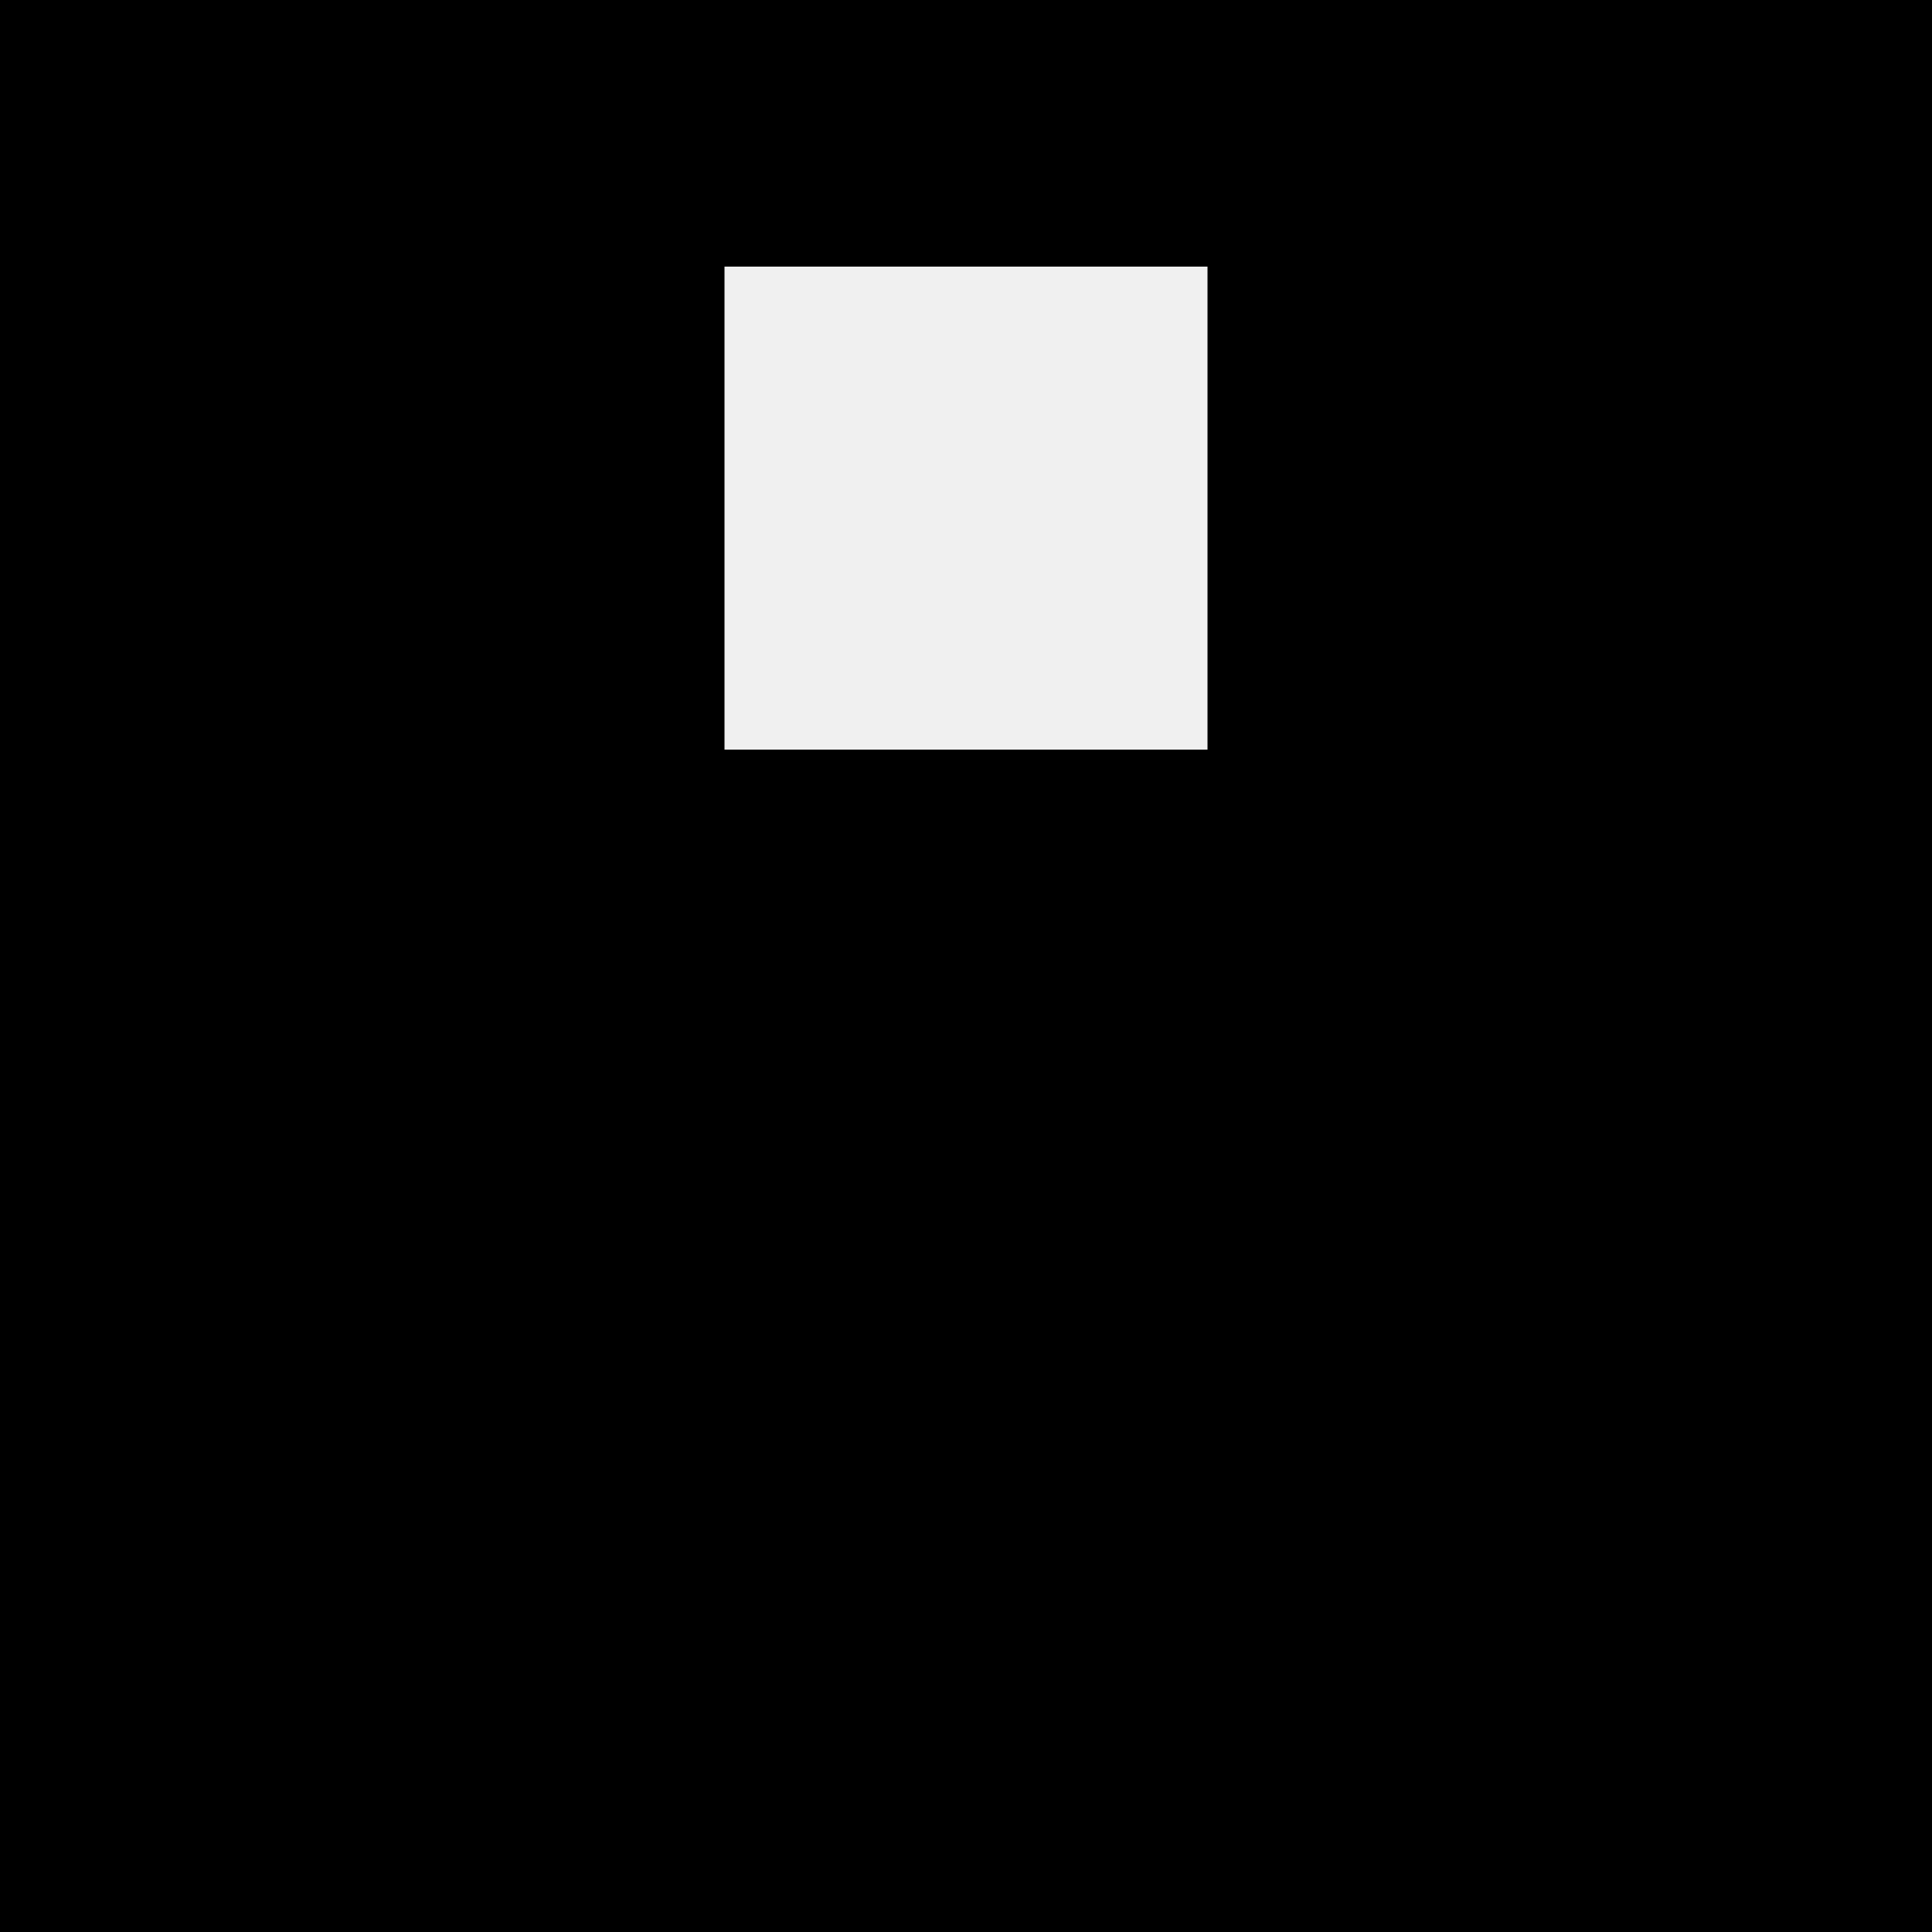
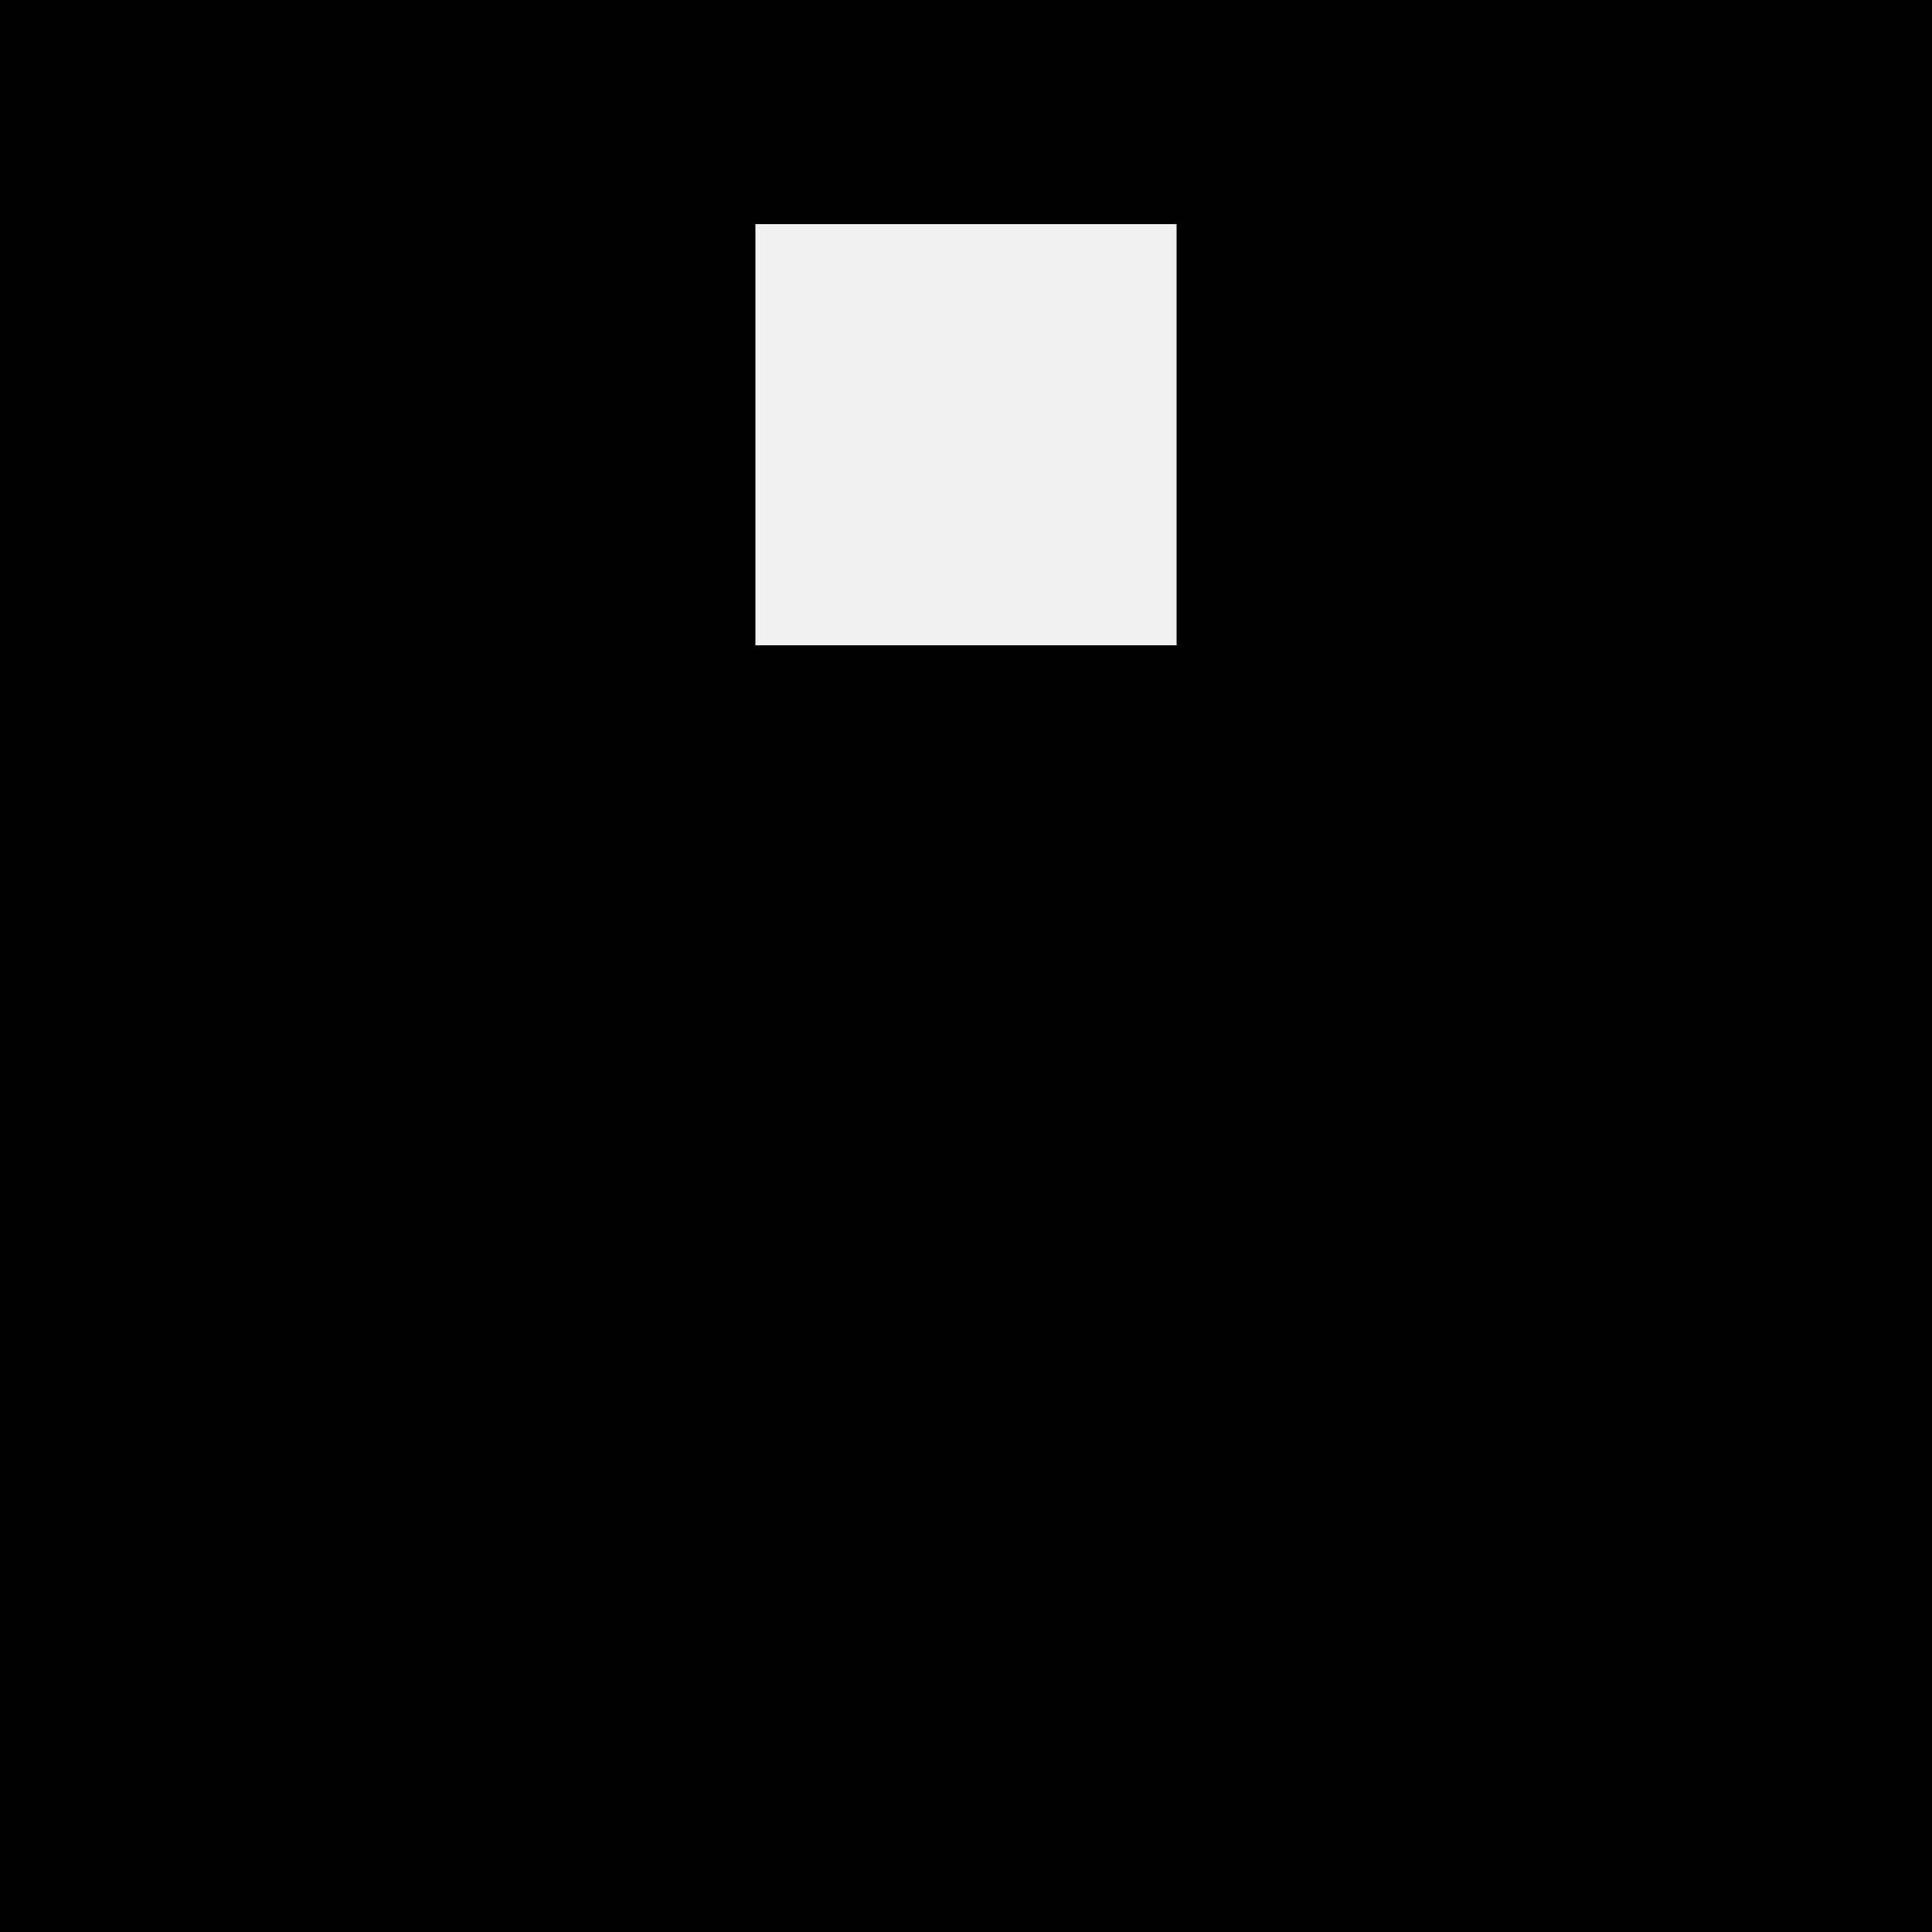
<svg xmlns="http://www.w3.org/2000/svg" viewBox="0 0 1000 1000">
  <mask id="myMask">
    <rect x="0" y="0" width="1000" height="1000" fill="white" />
-     <rect x="375" y="138" width="250" height="250" fill="black" />
+     <rect x="391" y="116" width="218" height="218" fill="black" />
  </mask>
  <rect id="mask" x="0" y="0" width="1000" height="1000" mask="url(#myMask)" />
</svg>
